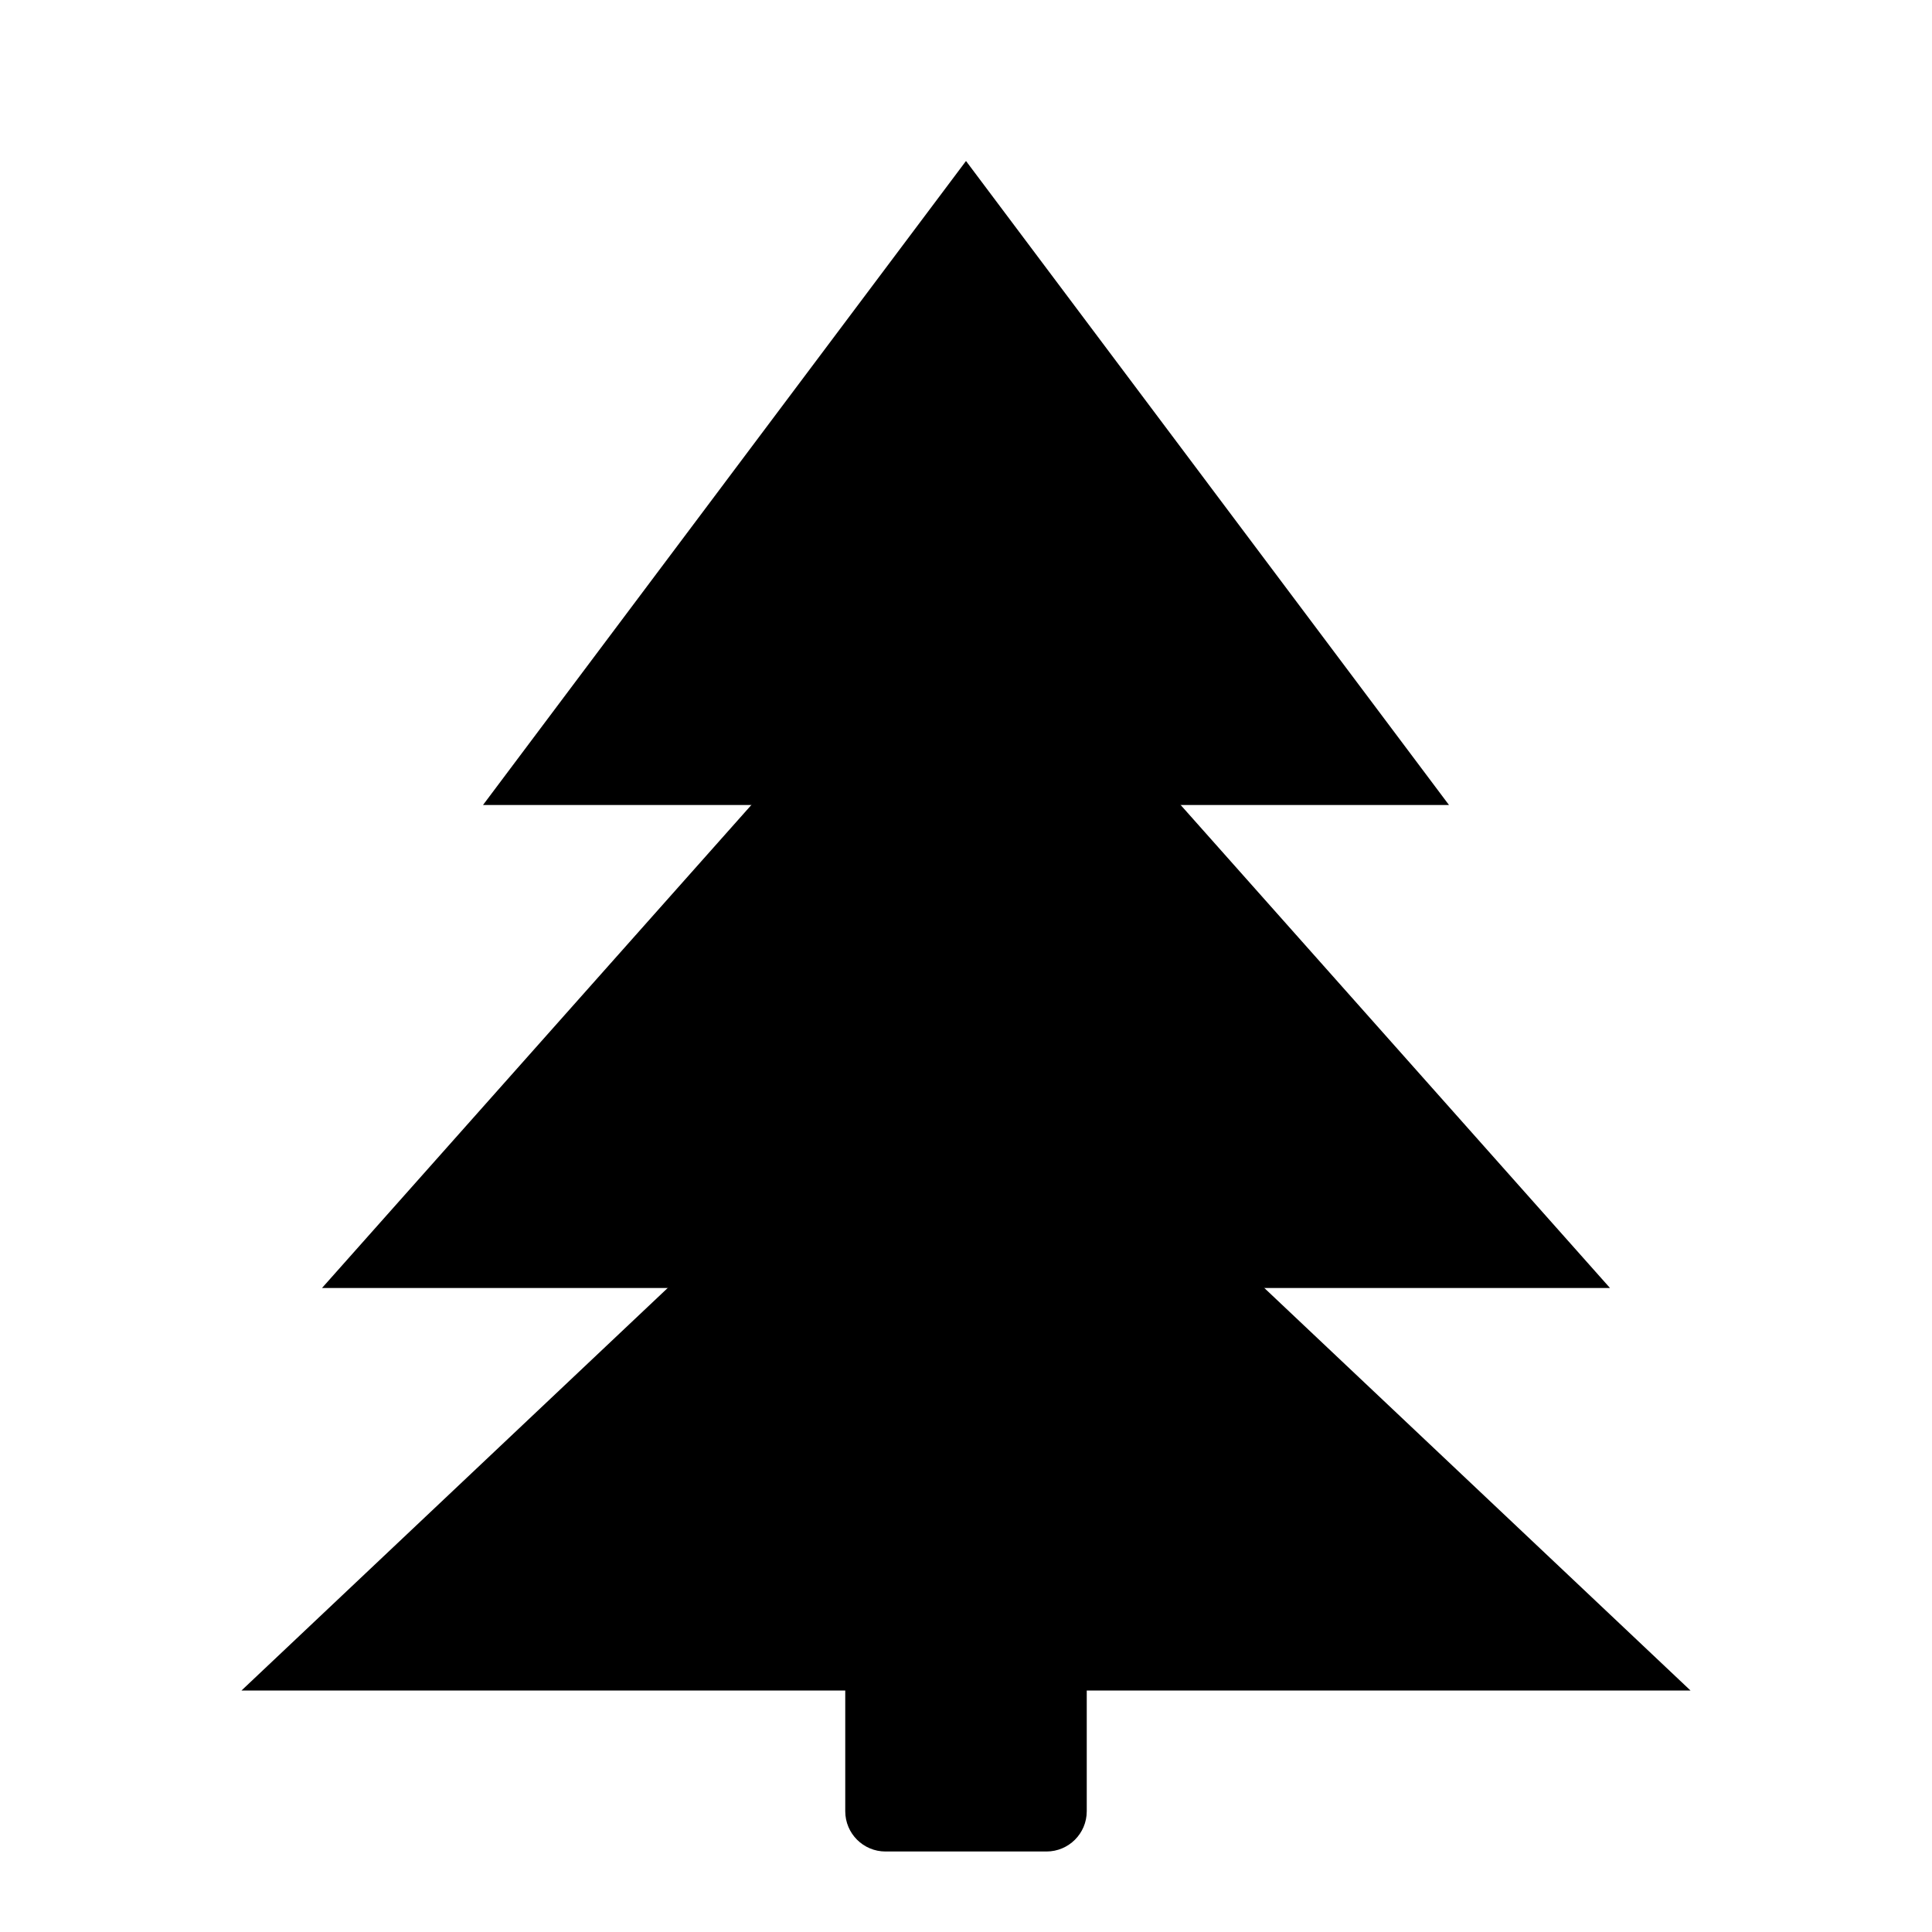
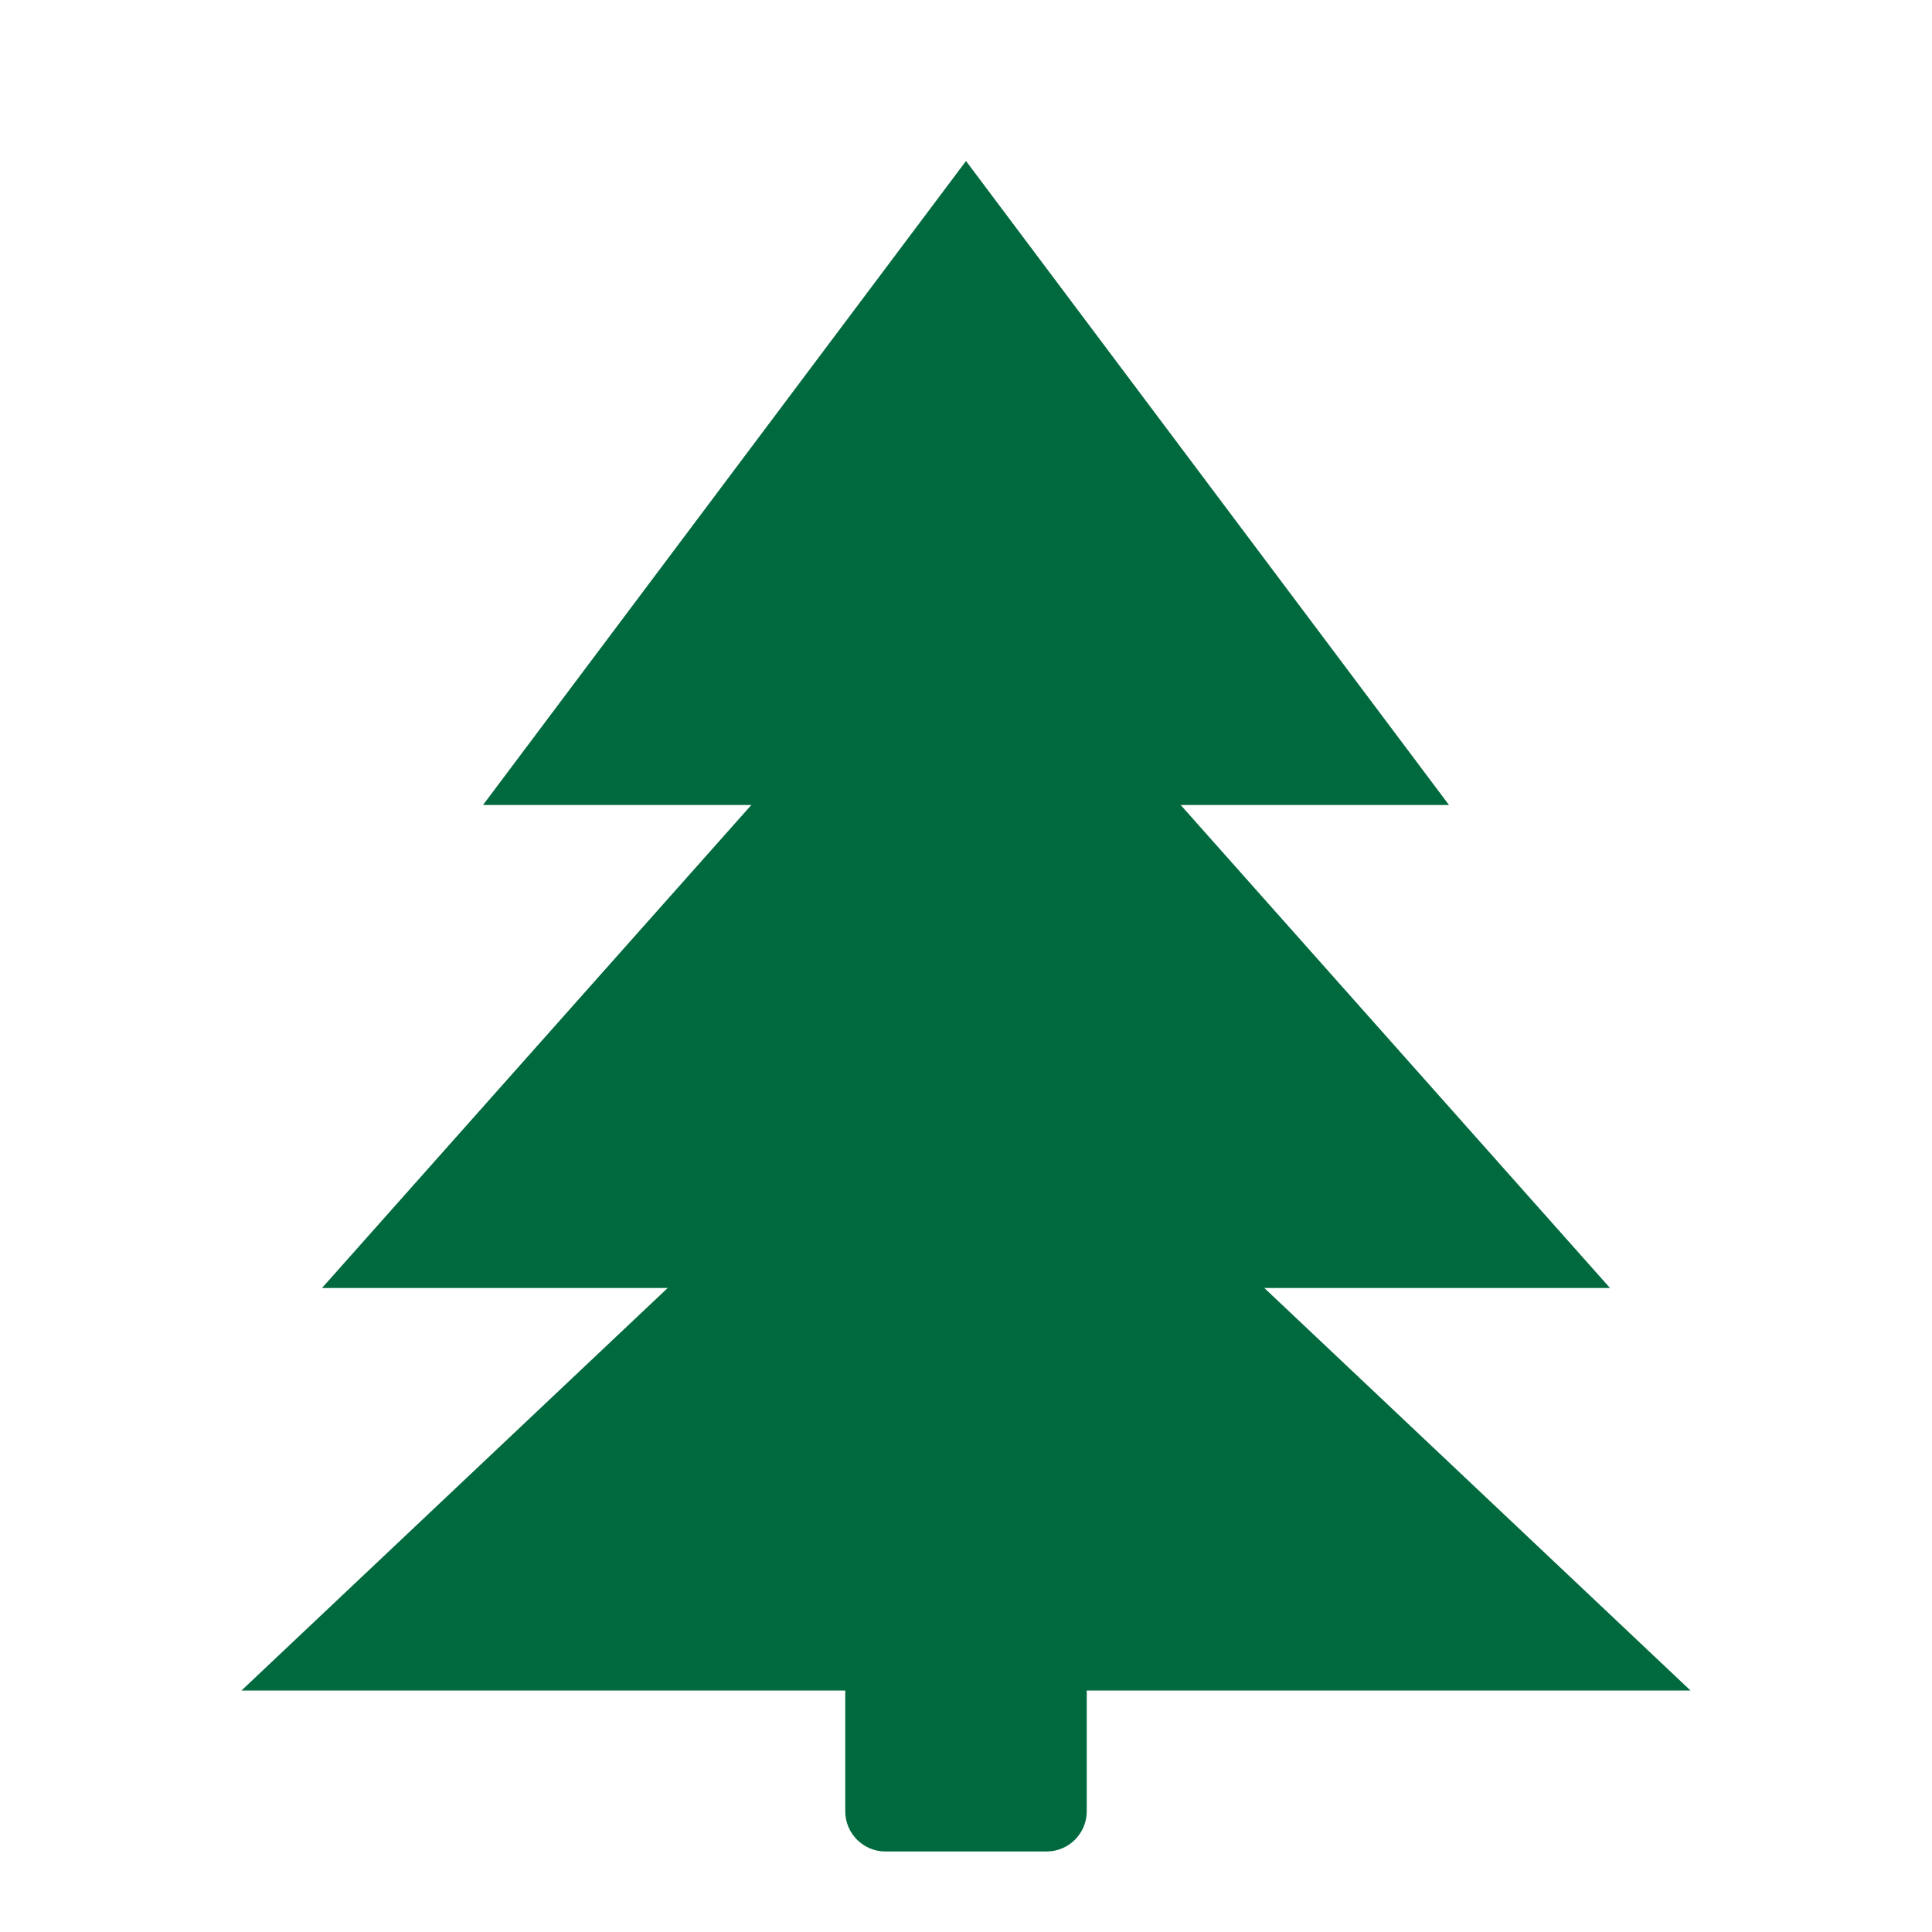
<svg xmlns="http://www.w3.org/2000/svg" role="img" aria-label="Pinegraf logo" viewBox="0 0 48 48">
-   <polygon points="24 4 12 20 36 20" fill="currentColor" />
-   <polygon points="24 14 8 32 40 32" fill="currentColor" />
-   <polygon points="24 25 6 42 42 42" fill="currentColor" />
-   <rect x="21" y="39" width="6" height="7" rx="1" fill="currentColor" />
+   <polygon points="24 4 12 20 36 20" fill="#00693E" />
+   <polygon points="24 14 8 32 40 32" fill="#00693E" />
+   <polygon points="24 25 6 42 42 42" fill="#00693E" />
+   <rect x="21" y="39" width="6" height="7" rx="1" fill="#00693E" />
</svg>
